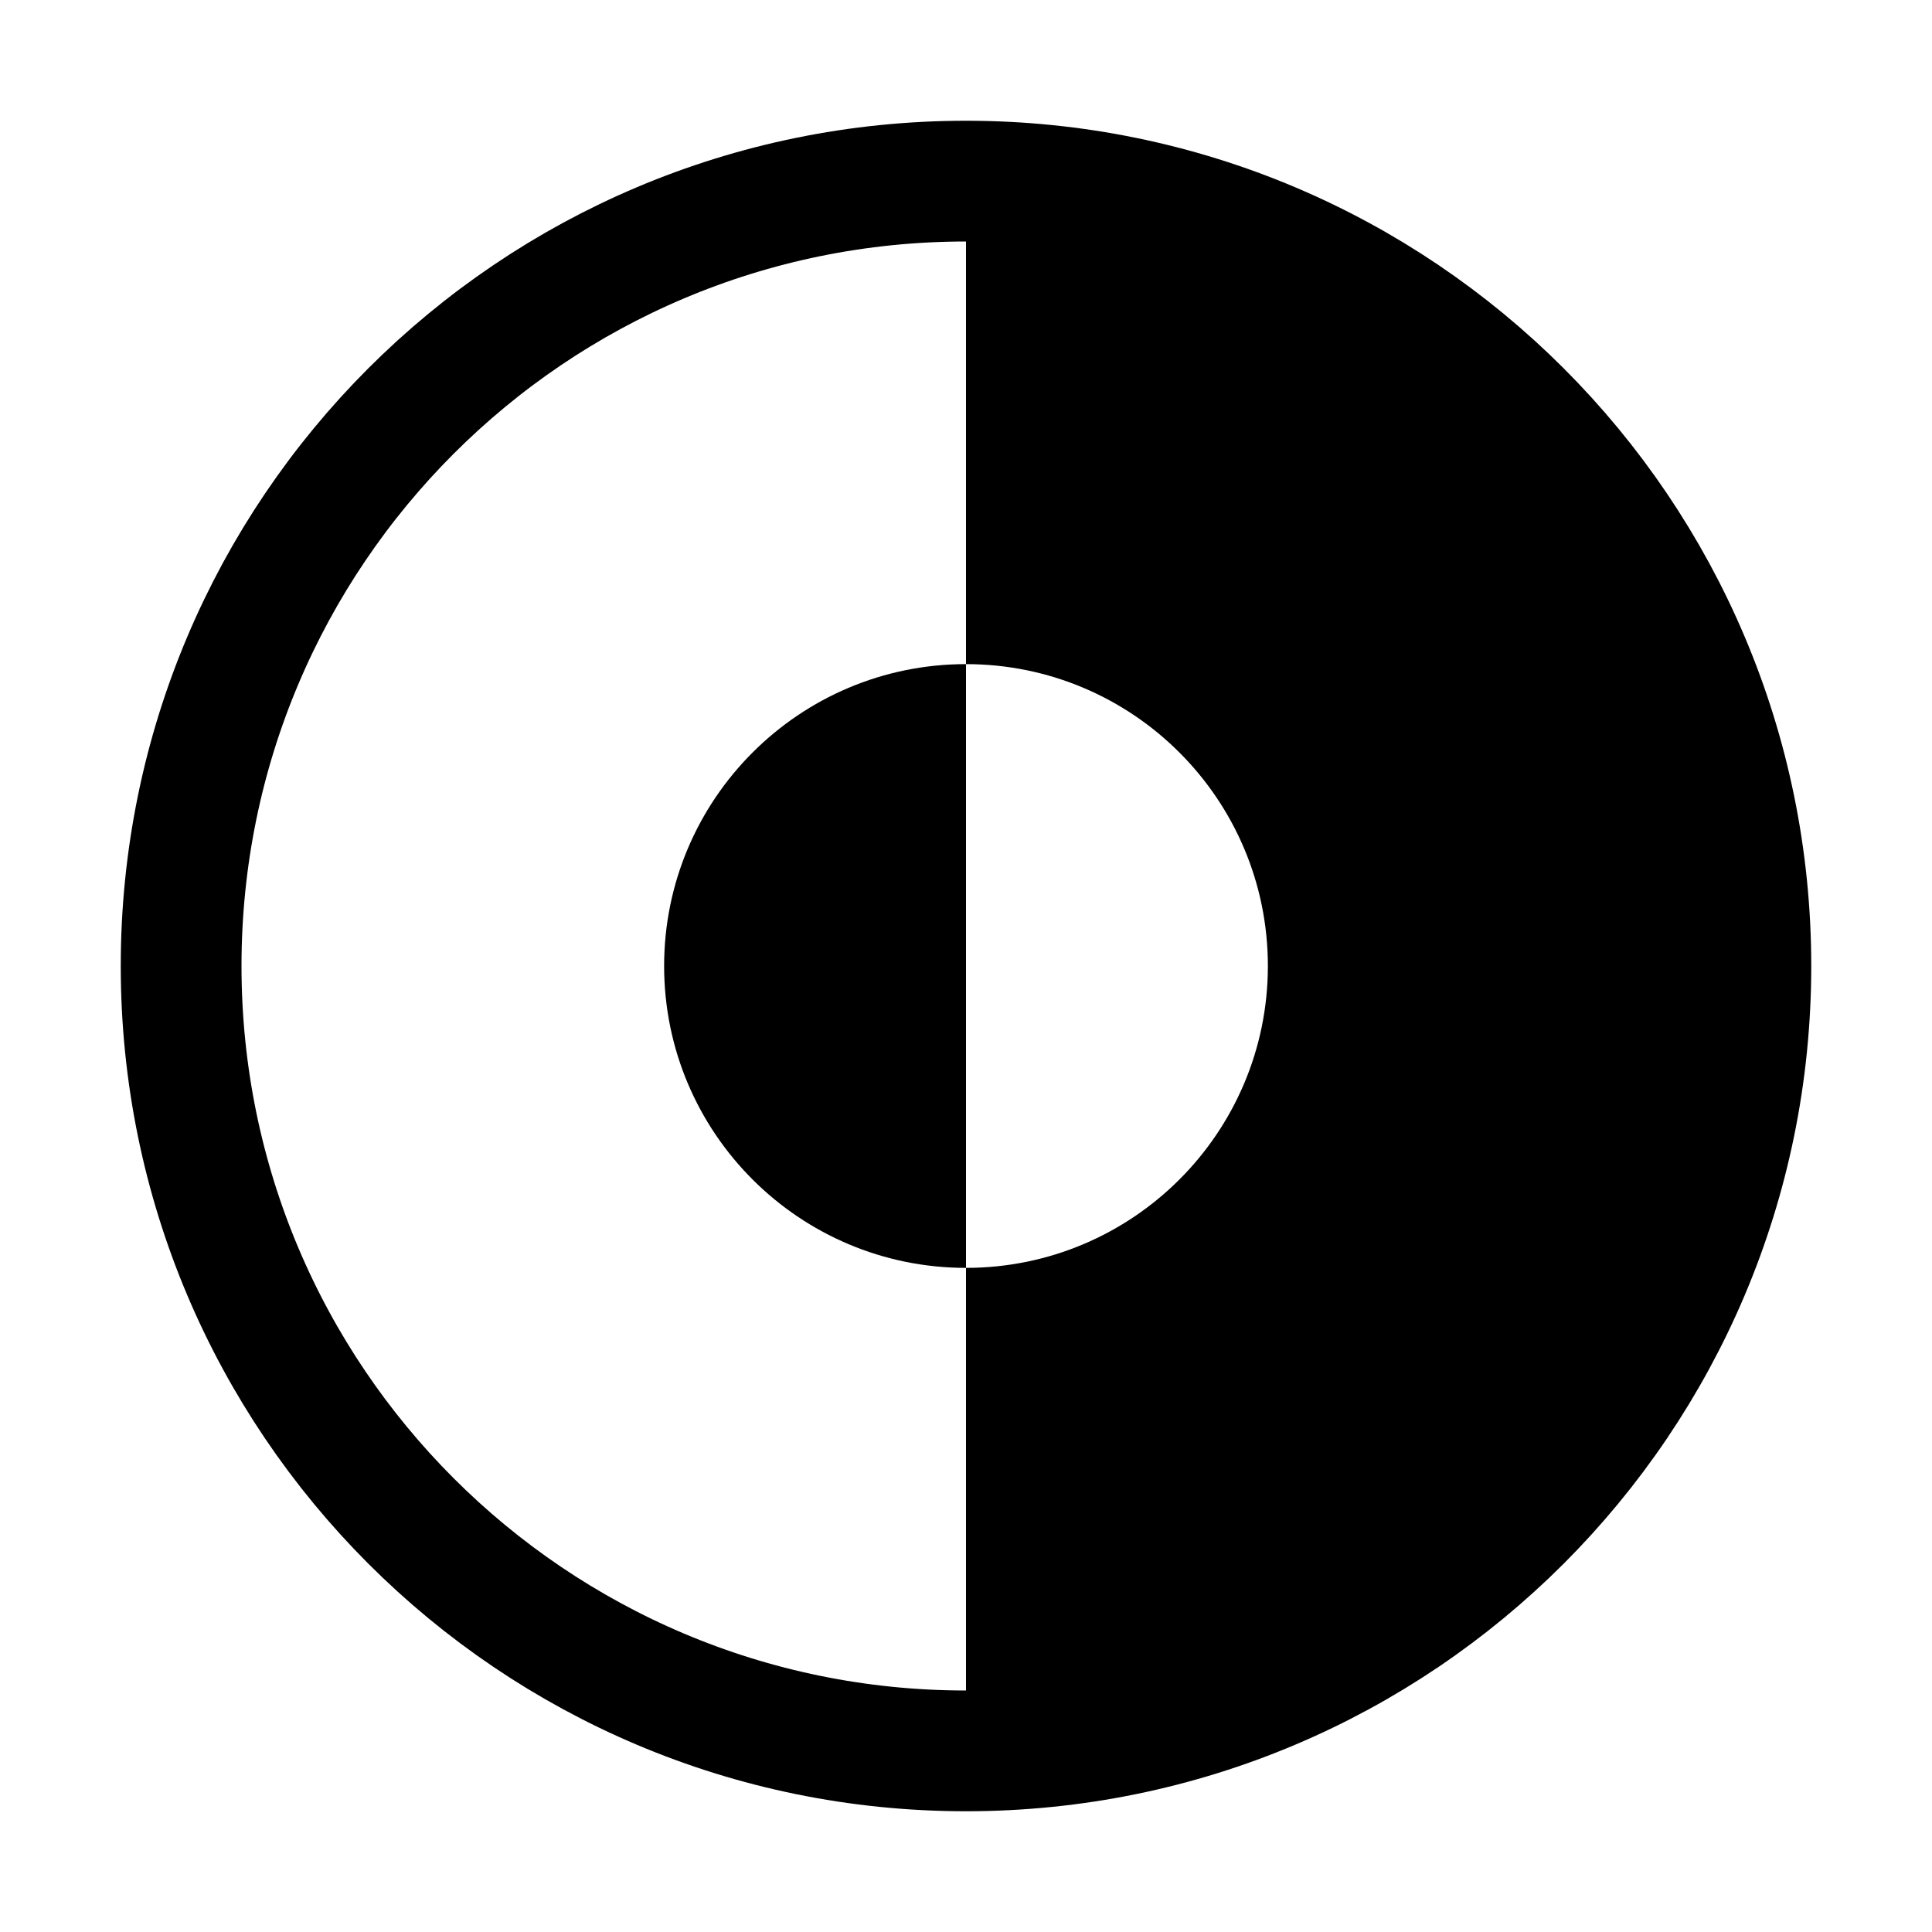
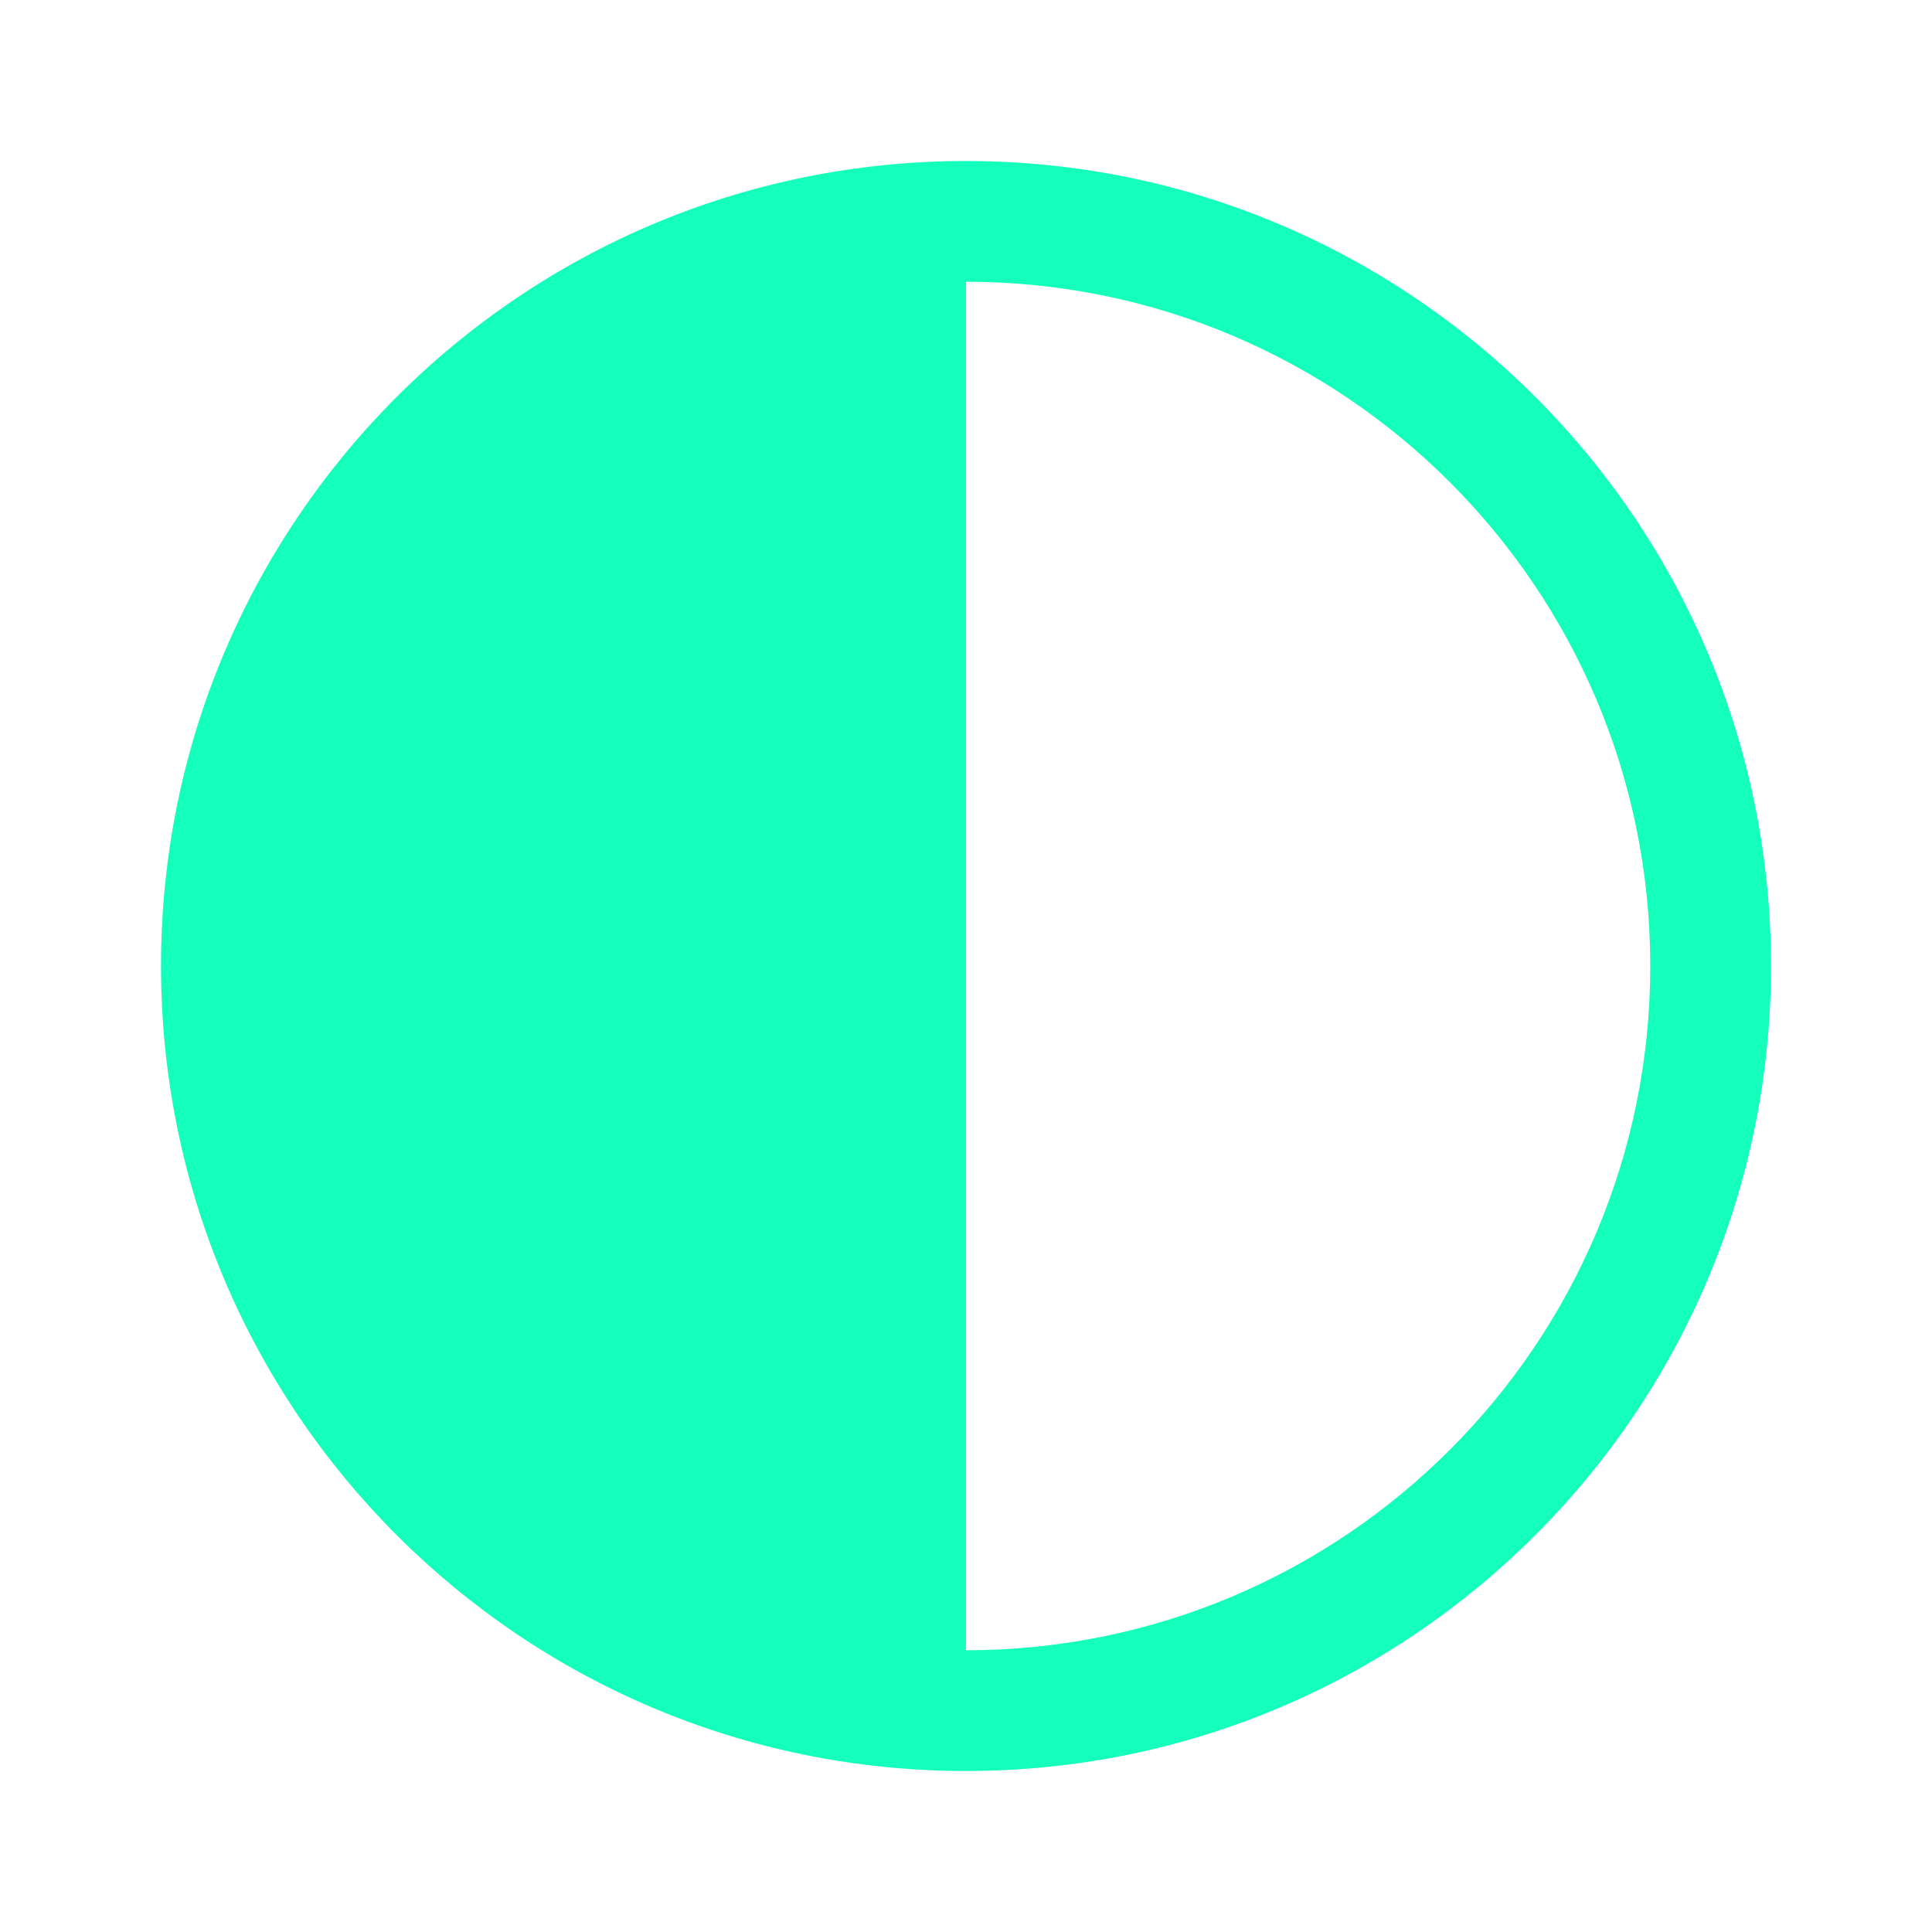
- <svg xmlns="http://www.w3.org/2000/svg" viewBox="0 0 512 512">
-   <circle fill="none" stroke="#000" stroke-miterlimit="10" stroke-width="32" cx="256" cy="256" r="208" />
-   <path d="M256,176V336a80,80,0,0,1,0-160Z" />
-   <path d="M256,48V176a80,80,0,0,1,0,160V464c114.88,0,208-93.12,208-208S370.88,48,256,48Z" />
+ <svg xmlns="http://www.w3.org/2000/svg" viewBox="0 0 24 24" version="1.1" fill="#000000">
+   <g id="SVGRepo_bgCarrier" stroke-width="0" />
+   <g id="SVGRepo_tracerCarrier" stroke-linecap="round" stroke-linejoin="round" />
+   <g id="SVGRepo_iconCarrier">
+     <g id="🔍-Product-Icons" stroke="none" stroke-width="1" fill="none" fill-rule="evenodd">
+       <g id="ic_fluent_dark_theme_24_regular" fill="#14FFBC" fill-rule="nonzero">
+         <path d="M12,22 C17.523,22 22,17.523 22,12 C22,6.477 17.523,2 12,2 C6.477,2 2,6.477 2,12 C2,17.523 6.477,22 12,22 Z M12,20.5 L12,3.5 C16.694,3.5 20.5,7.306 20.5,12 C20.5,16.694 16.694,20.5 12,20.5 Z" id="🎨-Color"> </path>
+       </g>
+     </g>
+   </g>
</svg>
